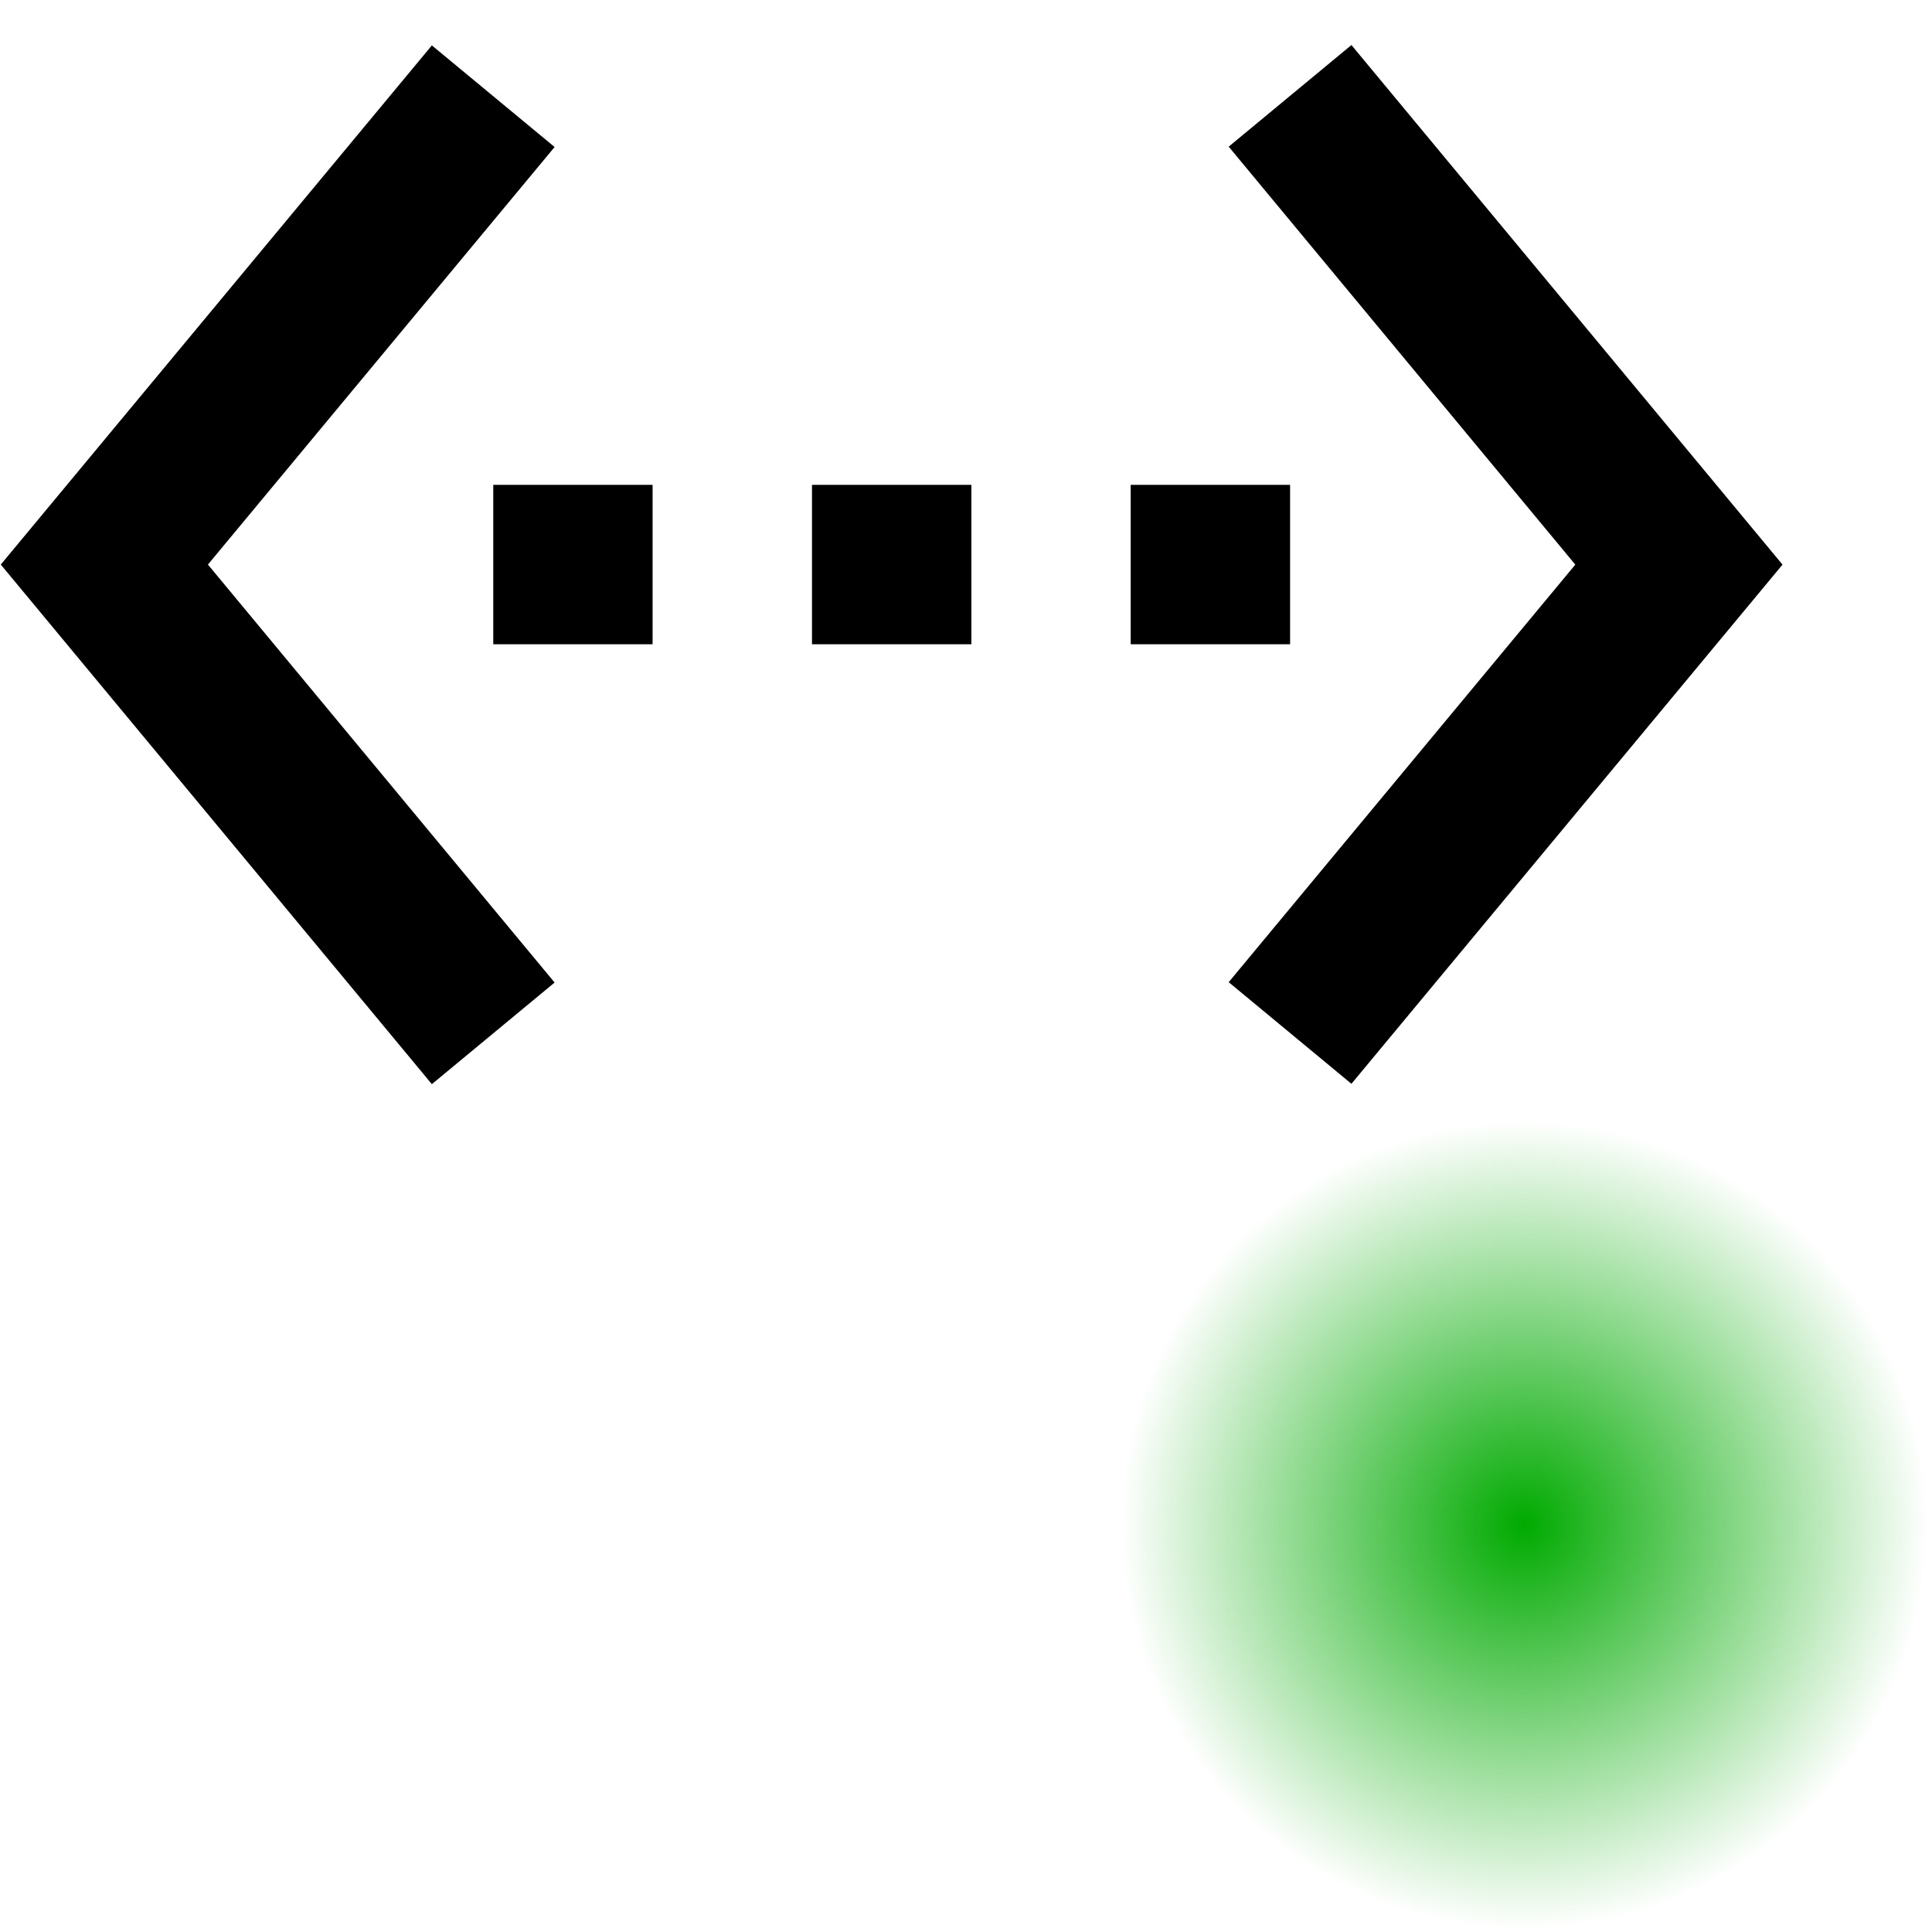
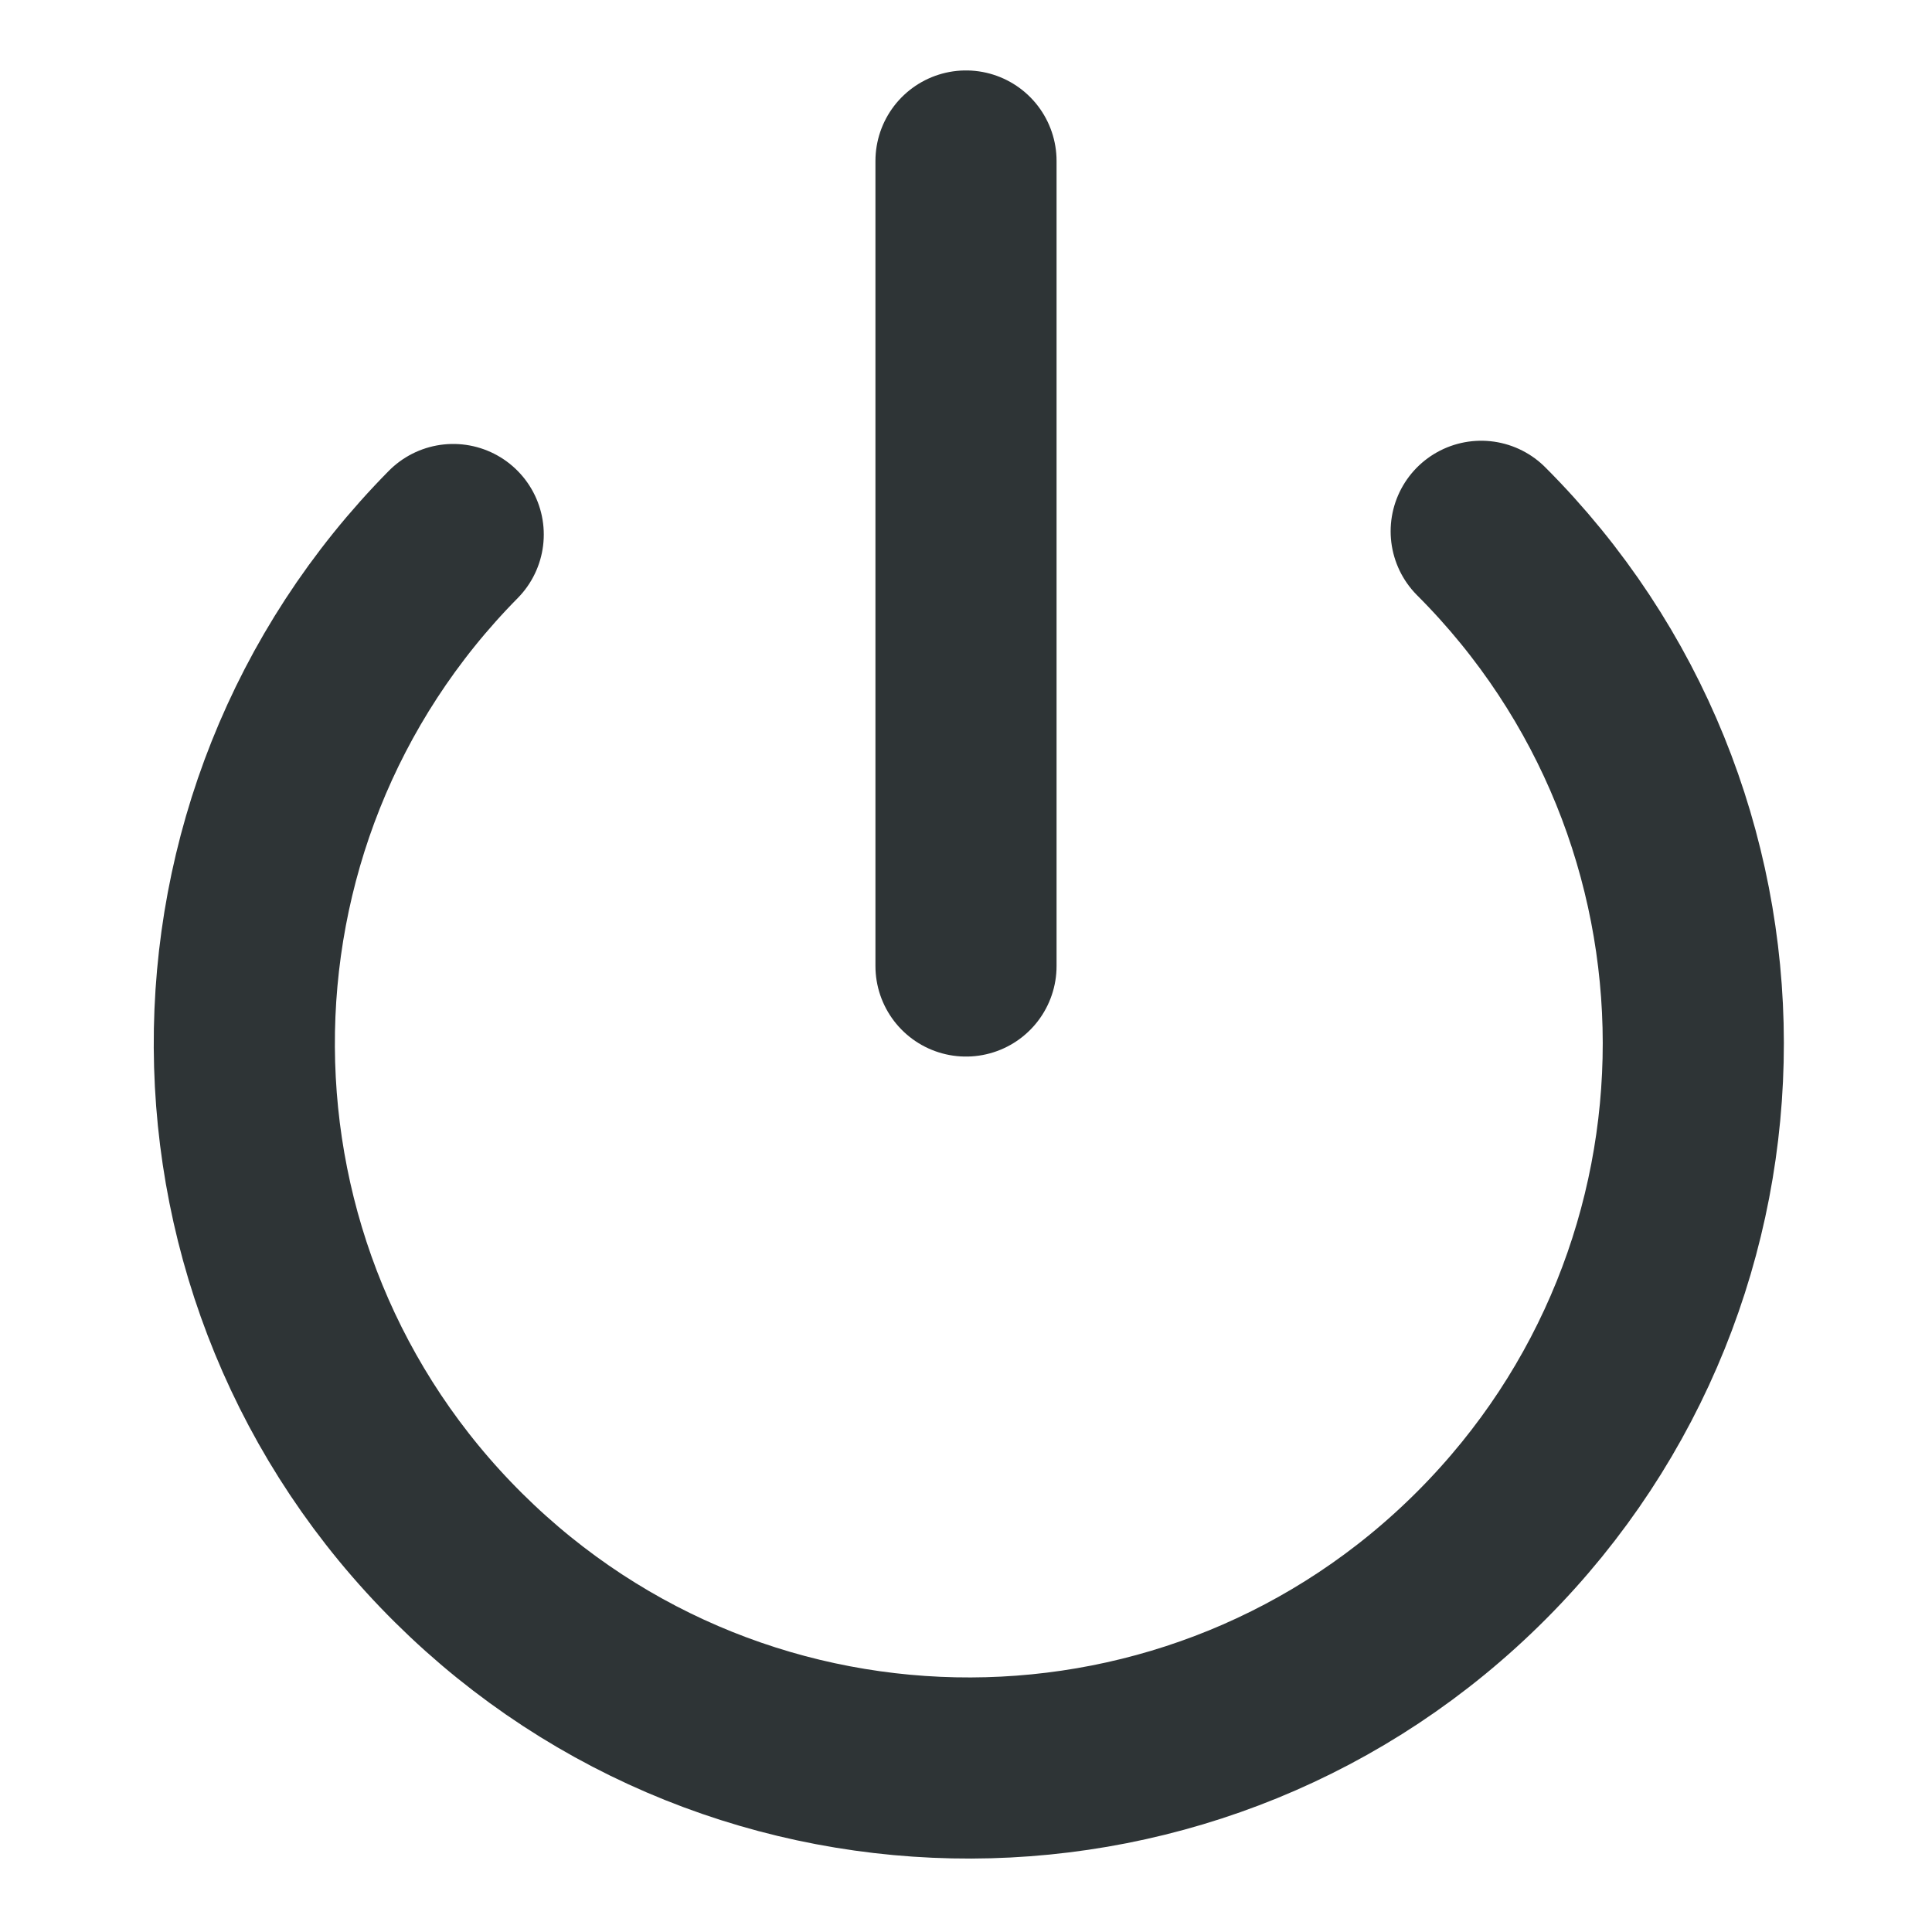
- <svg xmlns="http://www.w3.org/2000/svg" xmlns:xlink="http://www.w3.org/1999/xlink" height="32" viewBox="0 0 32 32" width="32" version="1.1" id="svg6">
-   <defs id="defs10">
-     <linearGradient id="linearGradient872">
-       <stop style="stop-color:#00aa00;stop-opacity:1;" offset="0" id="stop868" />
-       <stop style="stop-color:#00aa00;stop-opacity:0;" offset="1" id="stop870" />
-     </linearGradient>
-     <radialGradient xlink:href="#linearGradient872" id="radialGradient874" cx="16.398" cy="25.058" fx="16.398" fy="25.058" r="6.694" gradientUnits="userSpaceOnUse" gradientTransform="translate(8.846034,0.1990669)" />
-   </defs>
-   <path d="M 0,-16 H 48 V 32 H 0 Z" id="path2" style="fill:none" />
-   <path d="M 9.186,2.435 7.153,0.752 0.013,9.351 7.153,17.957 9.186,16.274 3.444,9.351 Z M 8.17,10.671 H 10.809 V 8.031 H 8.17 Z M 21.368,8.031 h -2.64 v 2.64 h 2.64 z m -7.919,2.64 h 2.64 V 8.031 h -2.64 z m 8.935,-9.925 -2.033,1.683 5.741,6.923 -5.741,6.916 2.033,1.683 7.14,-8.599 z" id="path4" style="stroke-width:1" />
-   <circle style="opacity:1;fill:url(#radialGradient874);fill-opacity:1;fill-rule:nonzero;stroke:none;stroke-width:7.559;stroke-linecap:round;stroke-linejoin:round;stroke-miterlimit:4;stroke-dasharray:none;stroke-opacity:1;paint-order:stroke fill markers" id="path822" cx="25.244" cy="25.257" r="6.694" />
+ <svg xmlns="http://www.w3.org/2000/svg" width="24" height="24" viewBox="0 0 24 24" fill="none" stroke="#2e3436" stroke-width="2.25" stroke-linecap="round" stroke-linejoin="round">
+   <path d="M12 2v10" />
+   <path d="M18.4 6.6a9 9 0 1 1-12.77.04" />
</svg>
